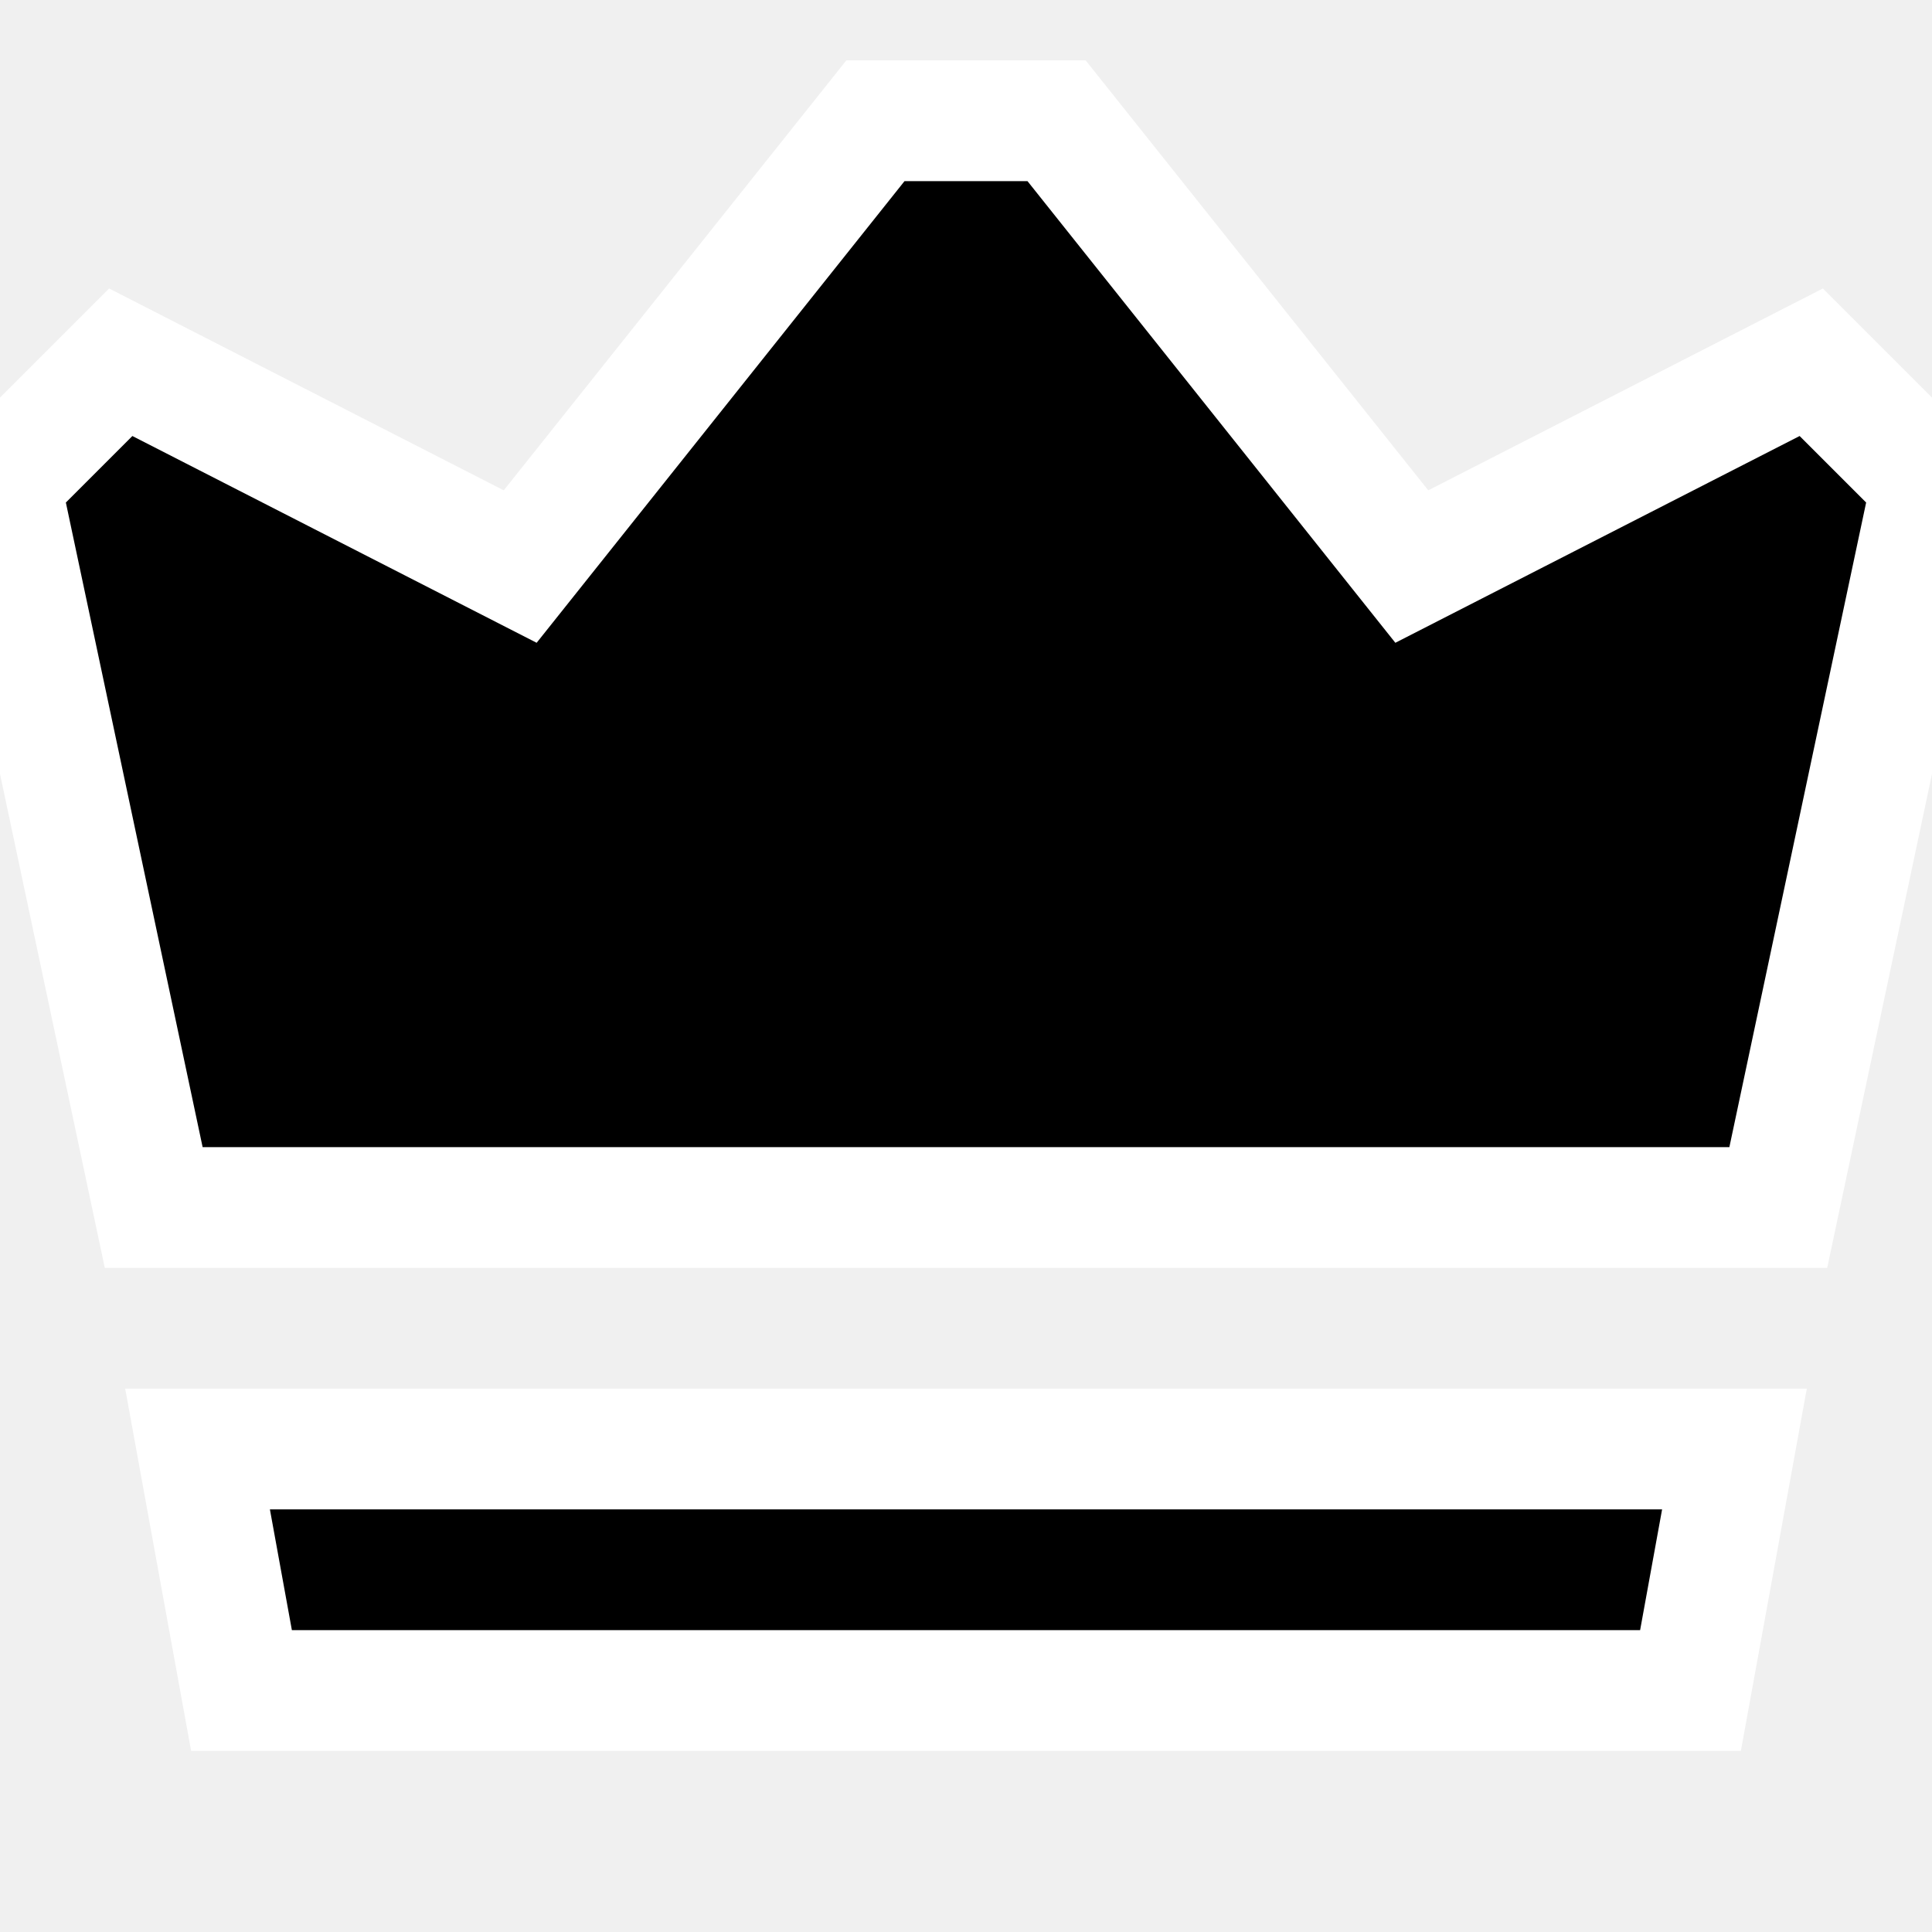
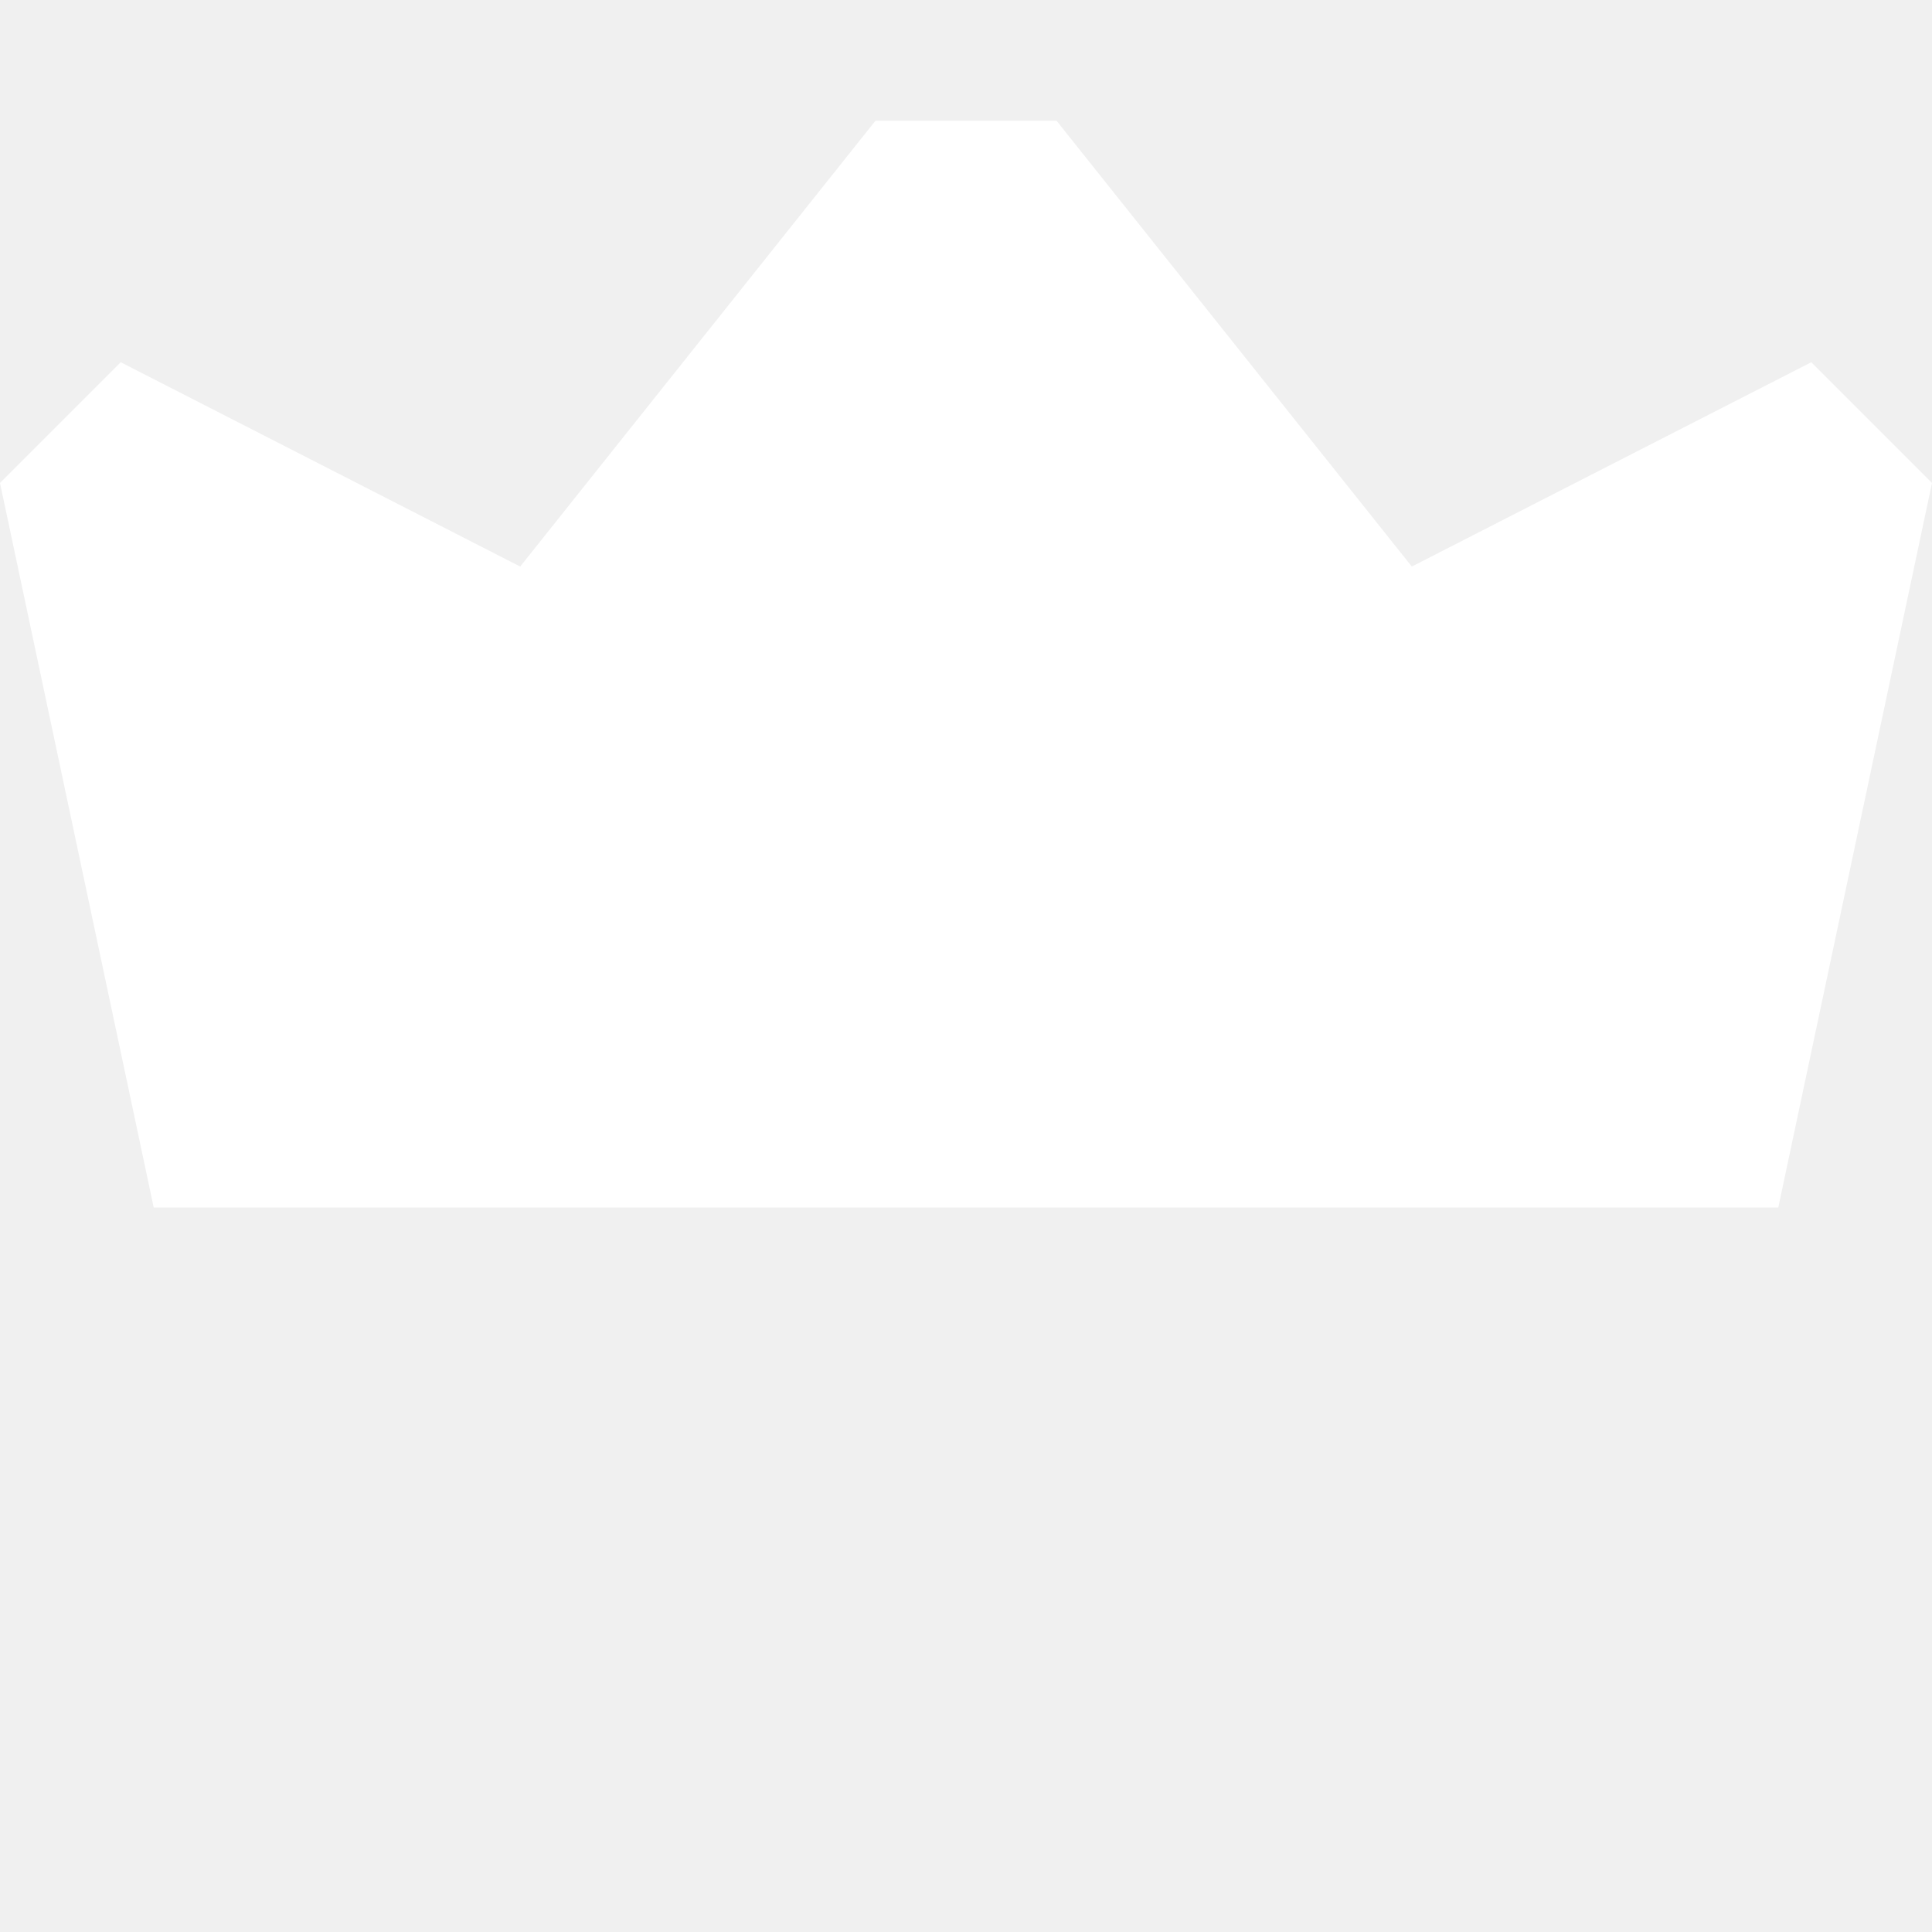
- <svg xmlns="http://www.w3.org/2000/svg" viewBox="0 0 16 16" width="16px" stroke="white" height="16px">
-   <path d="M14.727 10L16 4 15 3 11.692 4.692 8.75 1 7.25 1 4.308 4.692 1 3 0 4 1.273 10zM1.636 12L2 14 14 14 14.364 12z" />
+ <svg xmlns="http://www.w3.org/2000/svg" viewBox="0 0 16 16" width="16px" fill="white" height="16px">
+   <path d="M14.727 10L16 4 15 3 11.692 4.692 8.75 1 7.25 1 4.308 4.692 1 3 0 4 1.273 10z" />
</svg>
